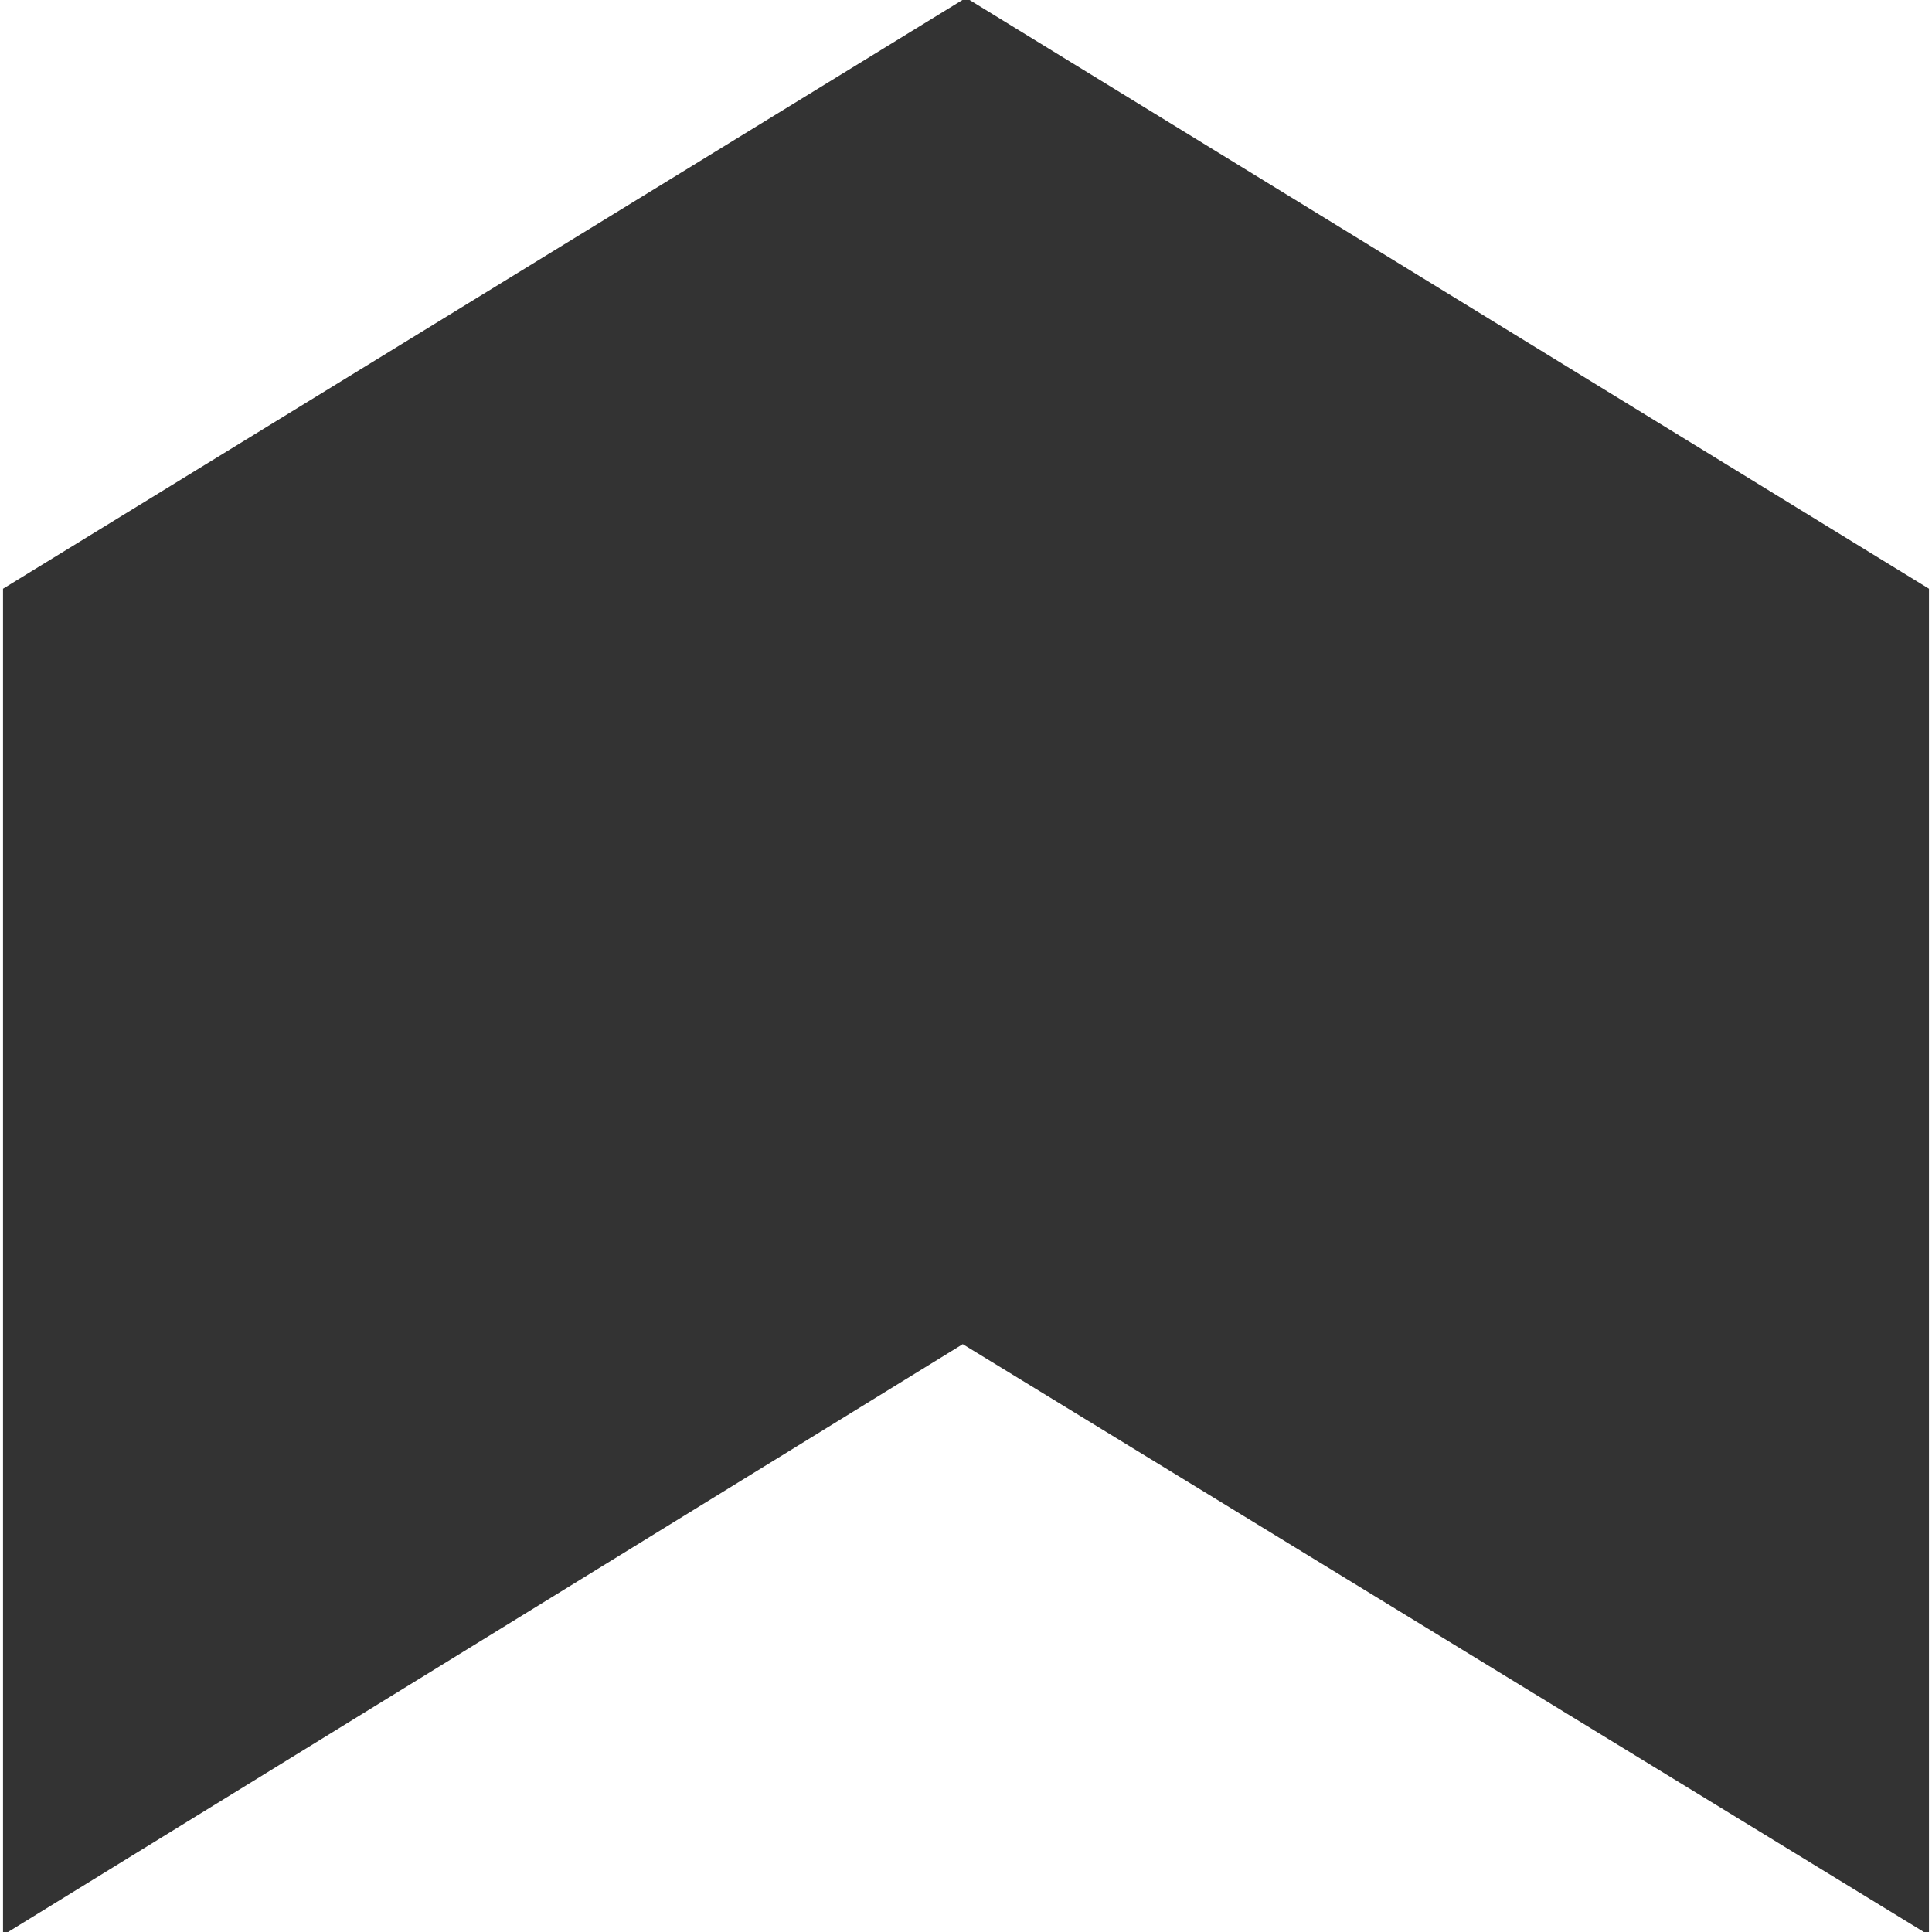
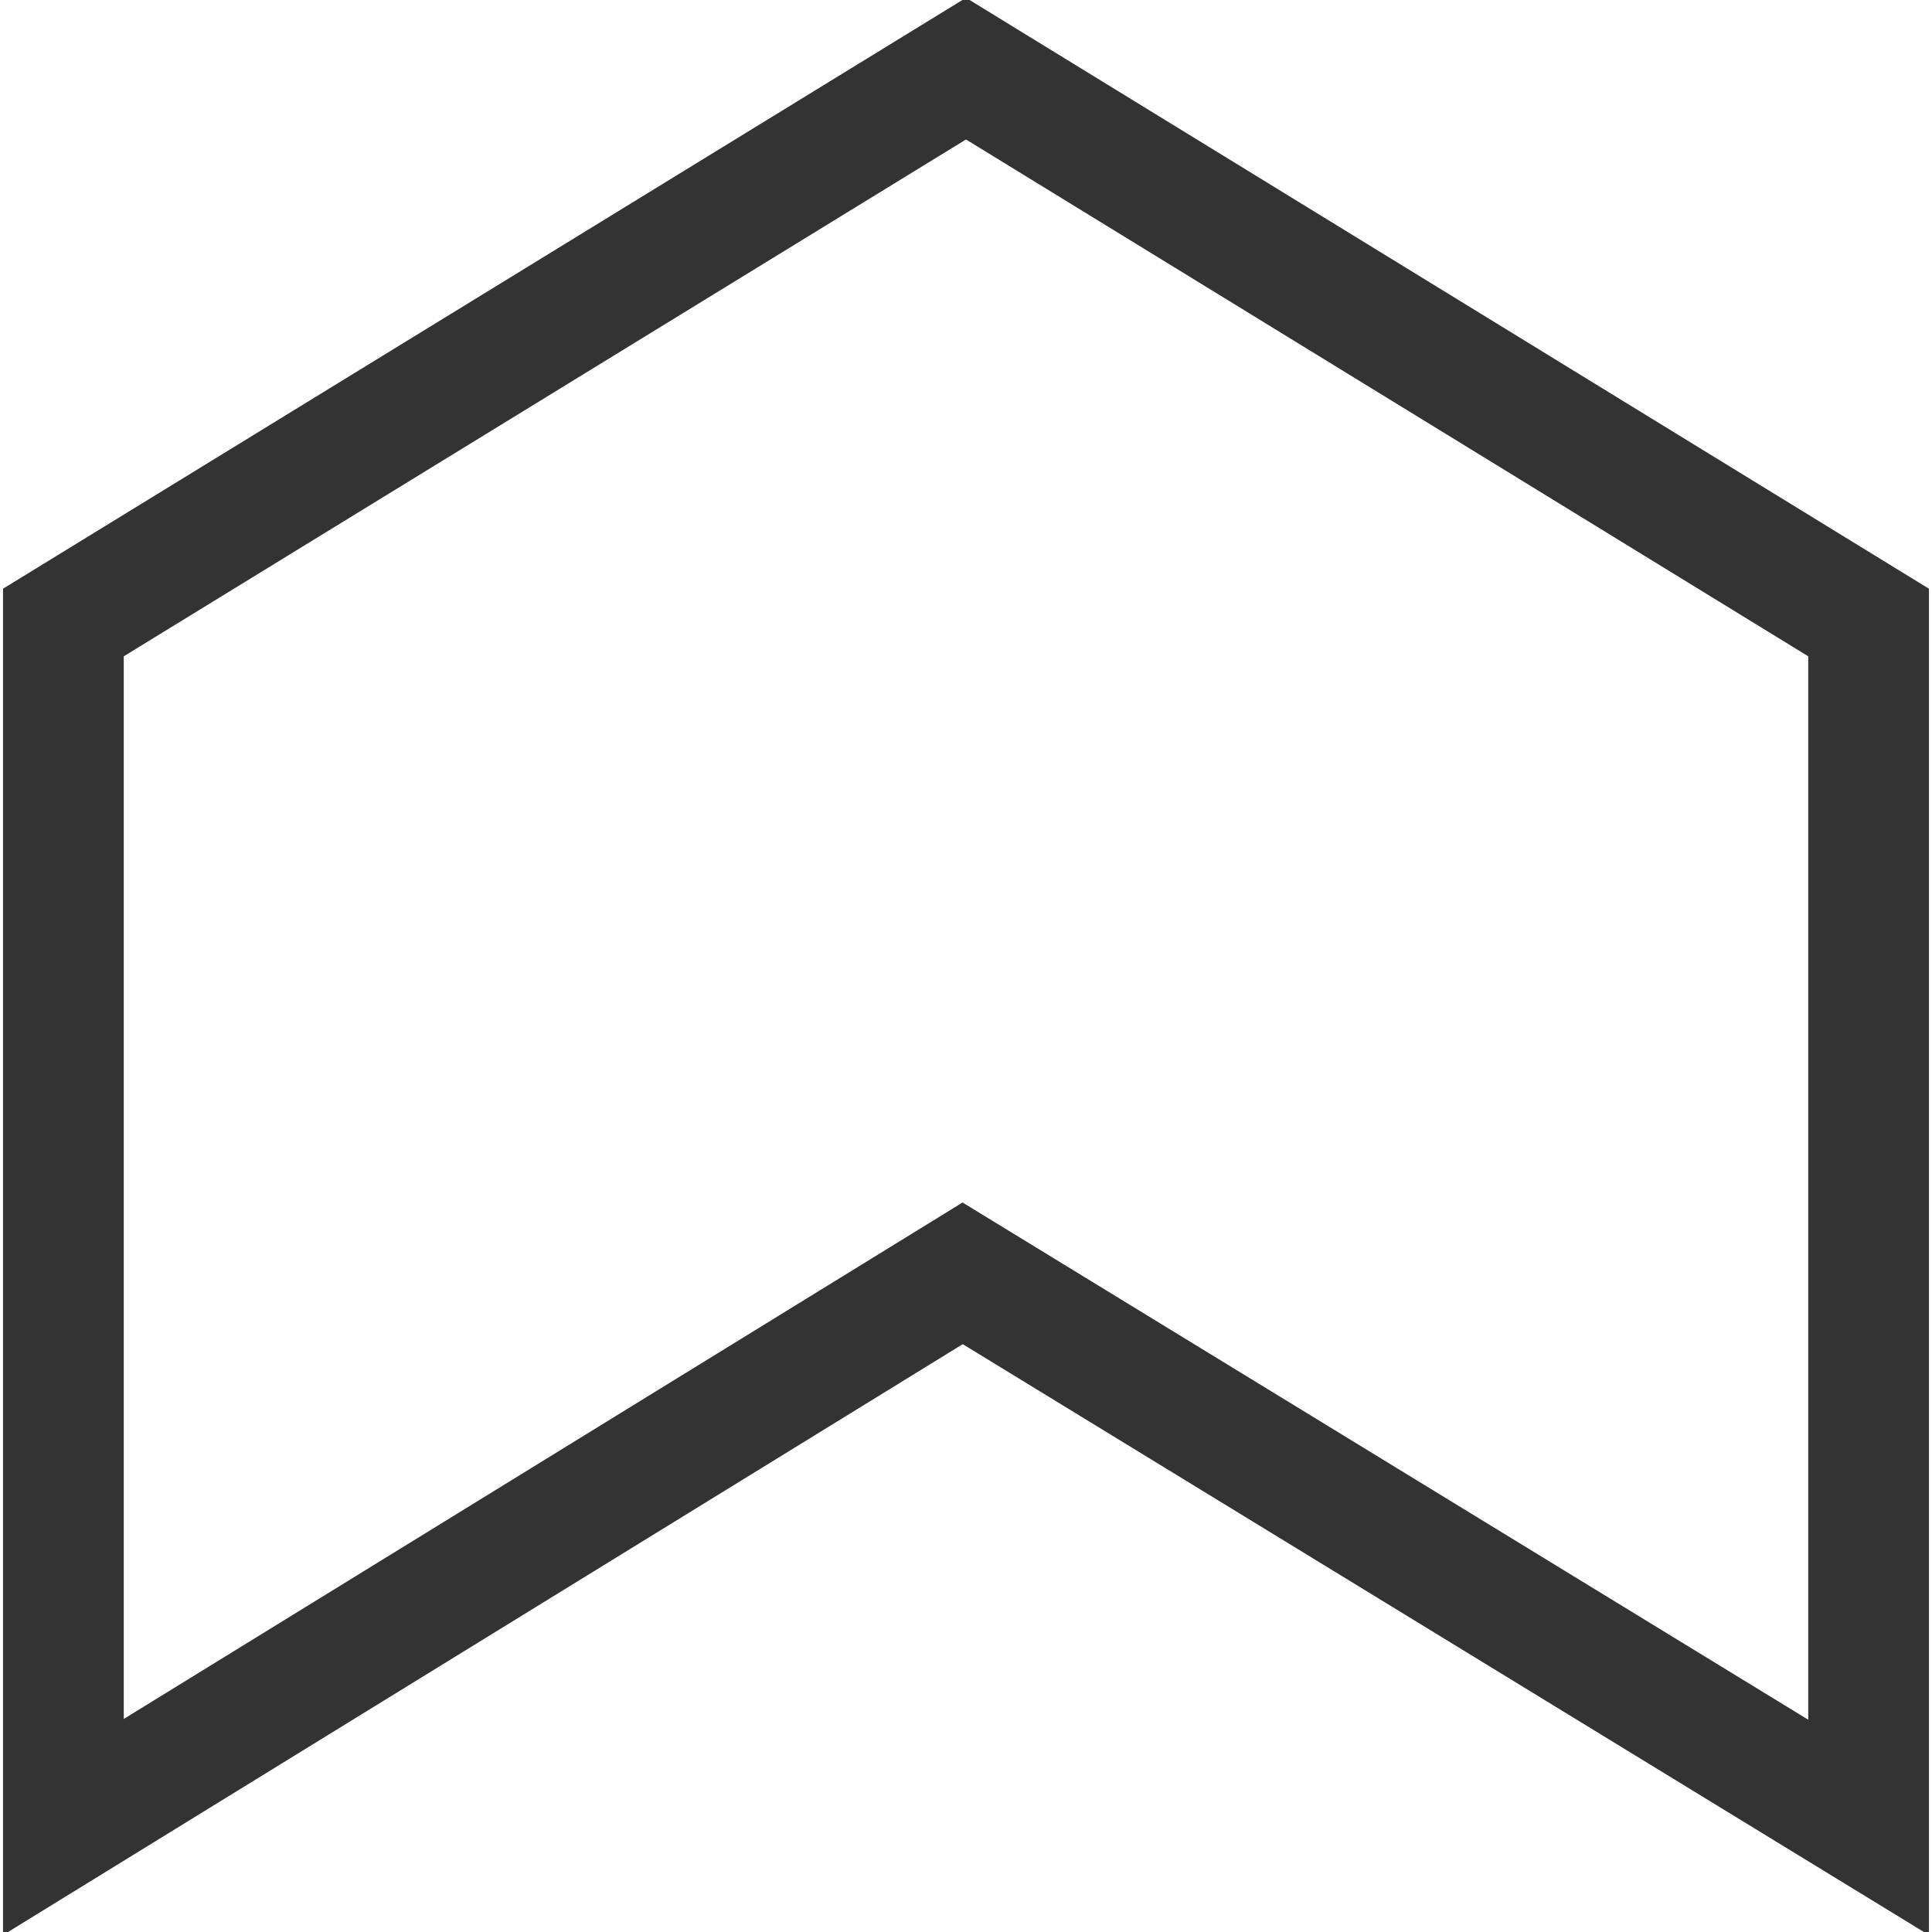
<svg xmlns="http://www.w3.org/2000/svg" version="1.1" viewBox="0 0 160 160" width="16" height="16">
-   <polygon fill="#333333" points="79.723,105.453 5.25,151.307 5.25,51.553 80,5.684 154.75,51.553 154.75,151.338  " />
+   <polygon fill="none" points="79.723,105.453 5.25,151.307 5.25,51.553 80,5.684 154.75,51.553 154.75,151.338  " />
  <path d="M80,11.551l69.75,42.801v88.067l-64.801-39.631l-5.235-3.202l-5.225,3.217L10.25,142.356V54.352L80,11.551 M80-0.182   L0.25,48.755v111.501l79.481-48.938l80.018,48.938V48.755L80-0.182L80-0.182z" fill="#333333" stroke="none" />
</svg>
